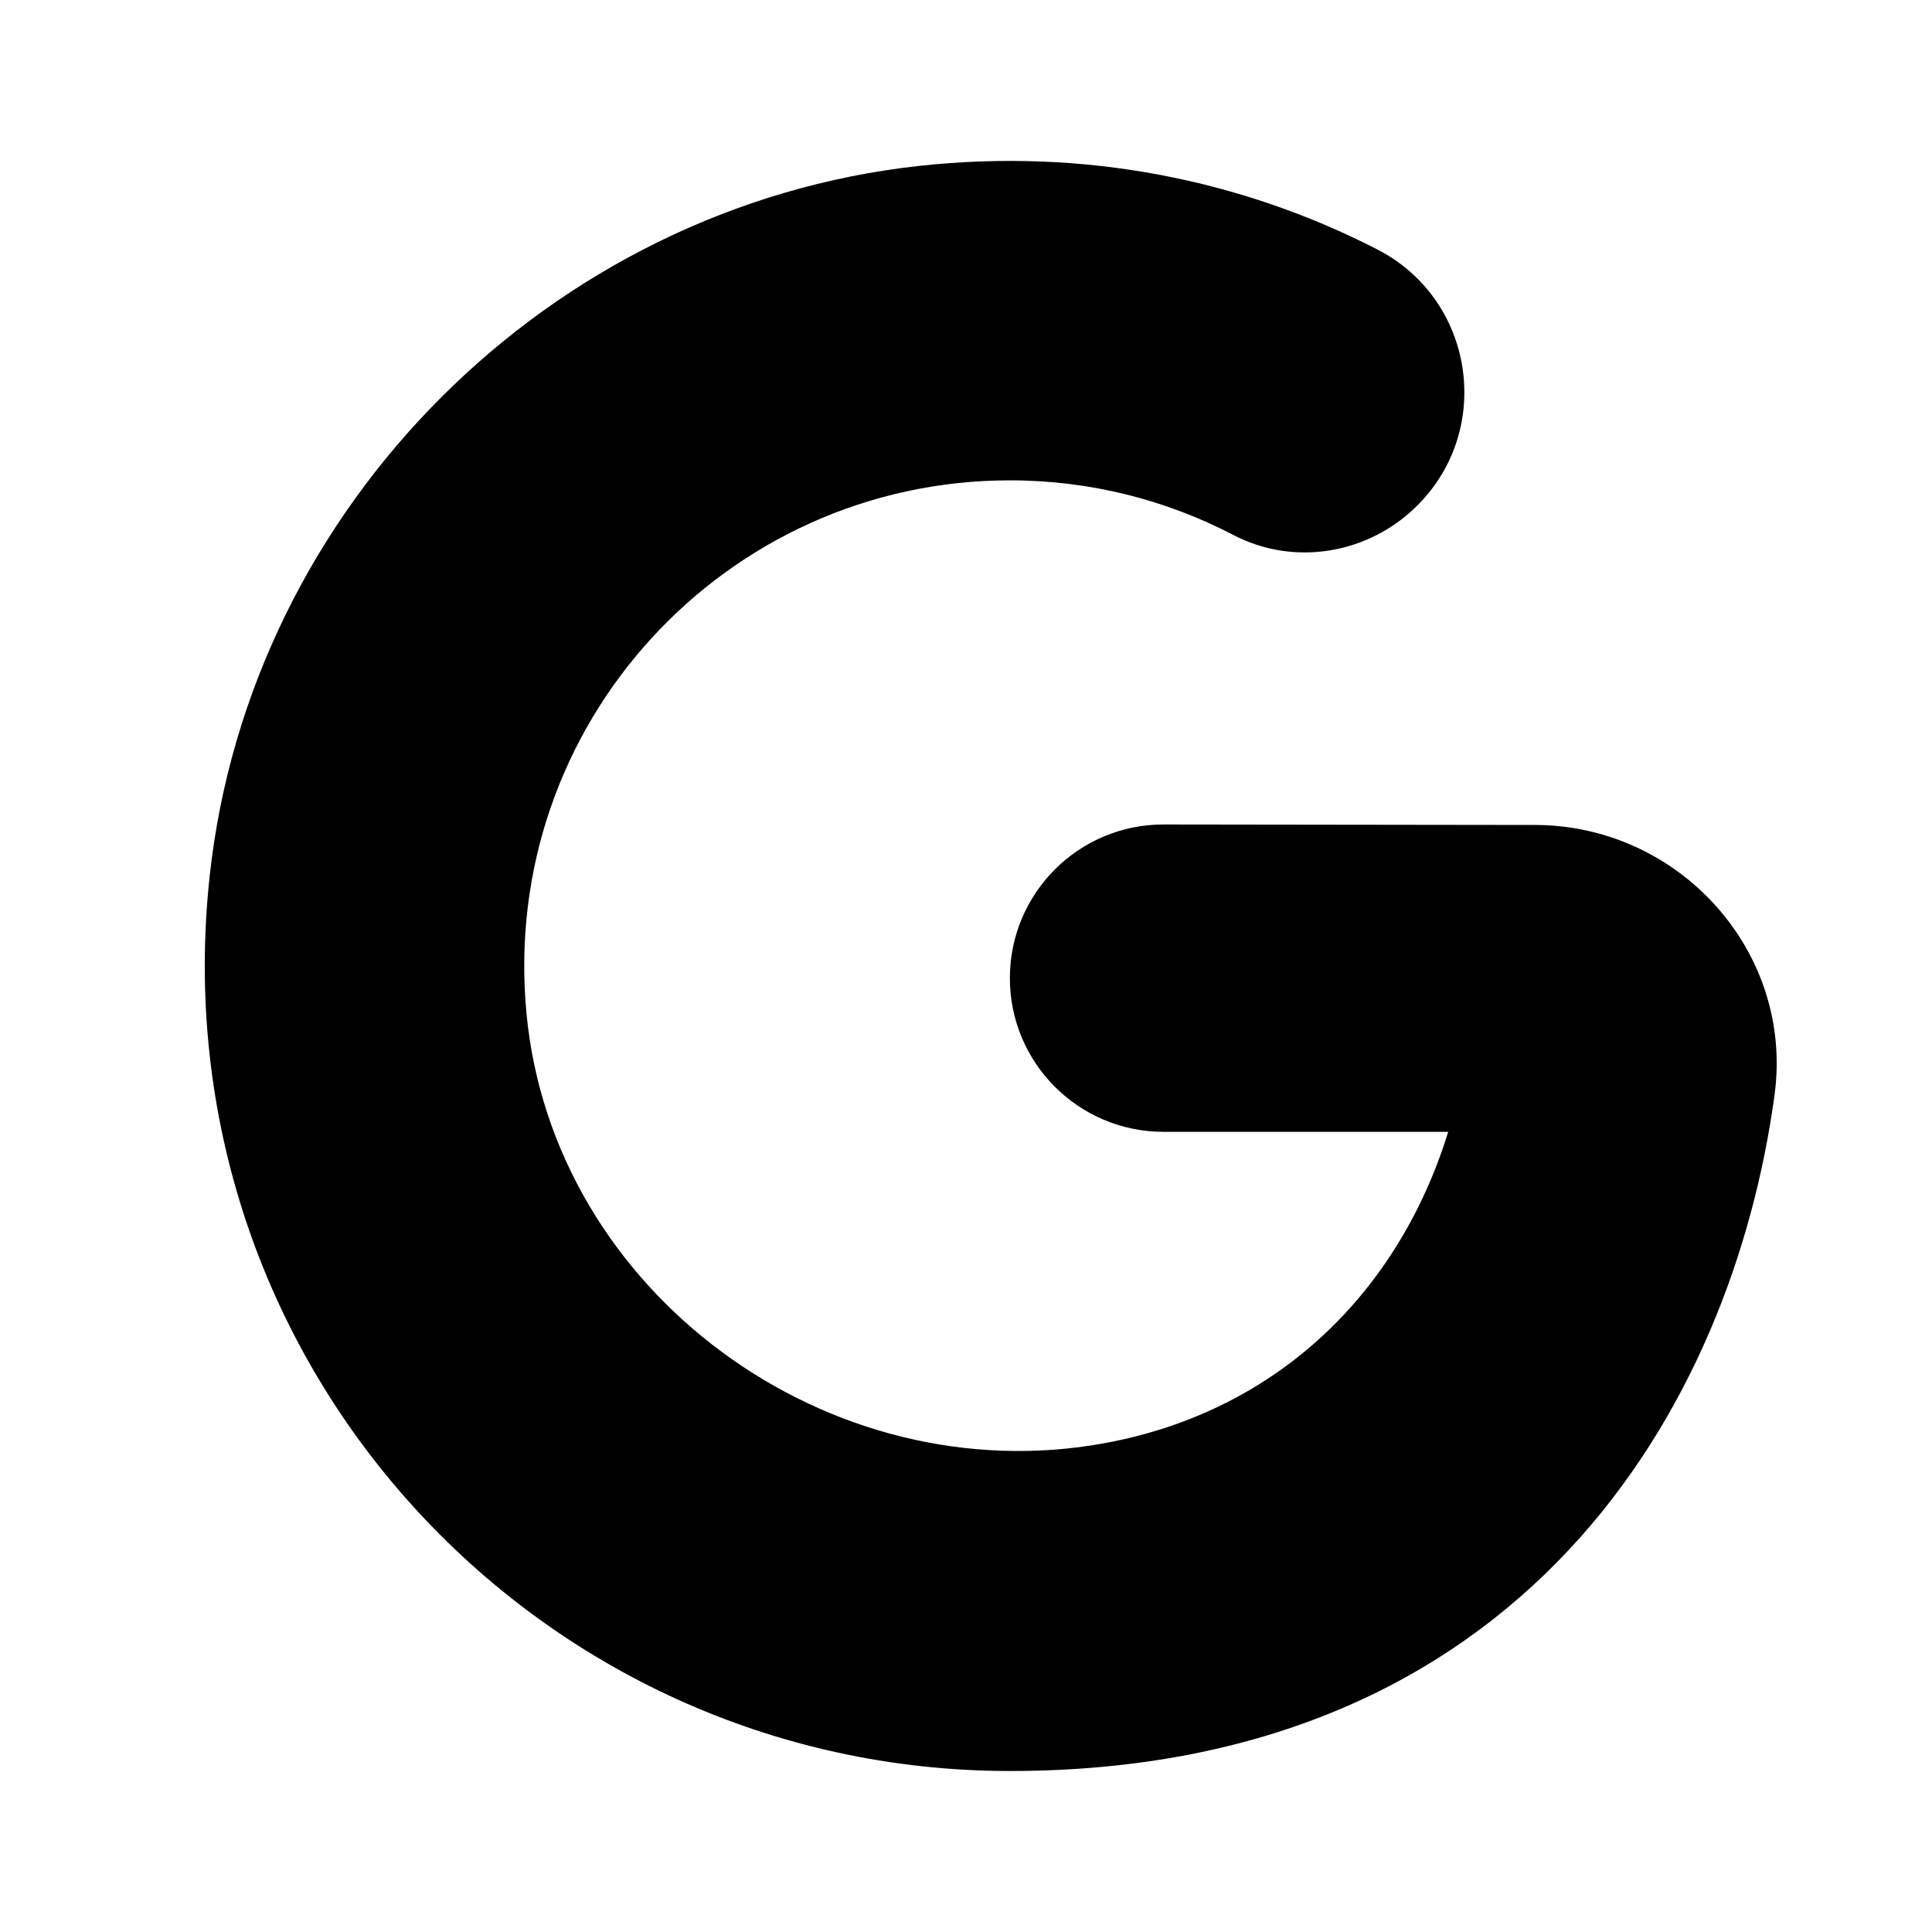
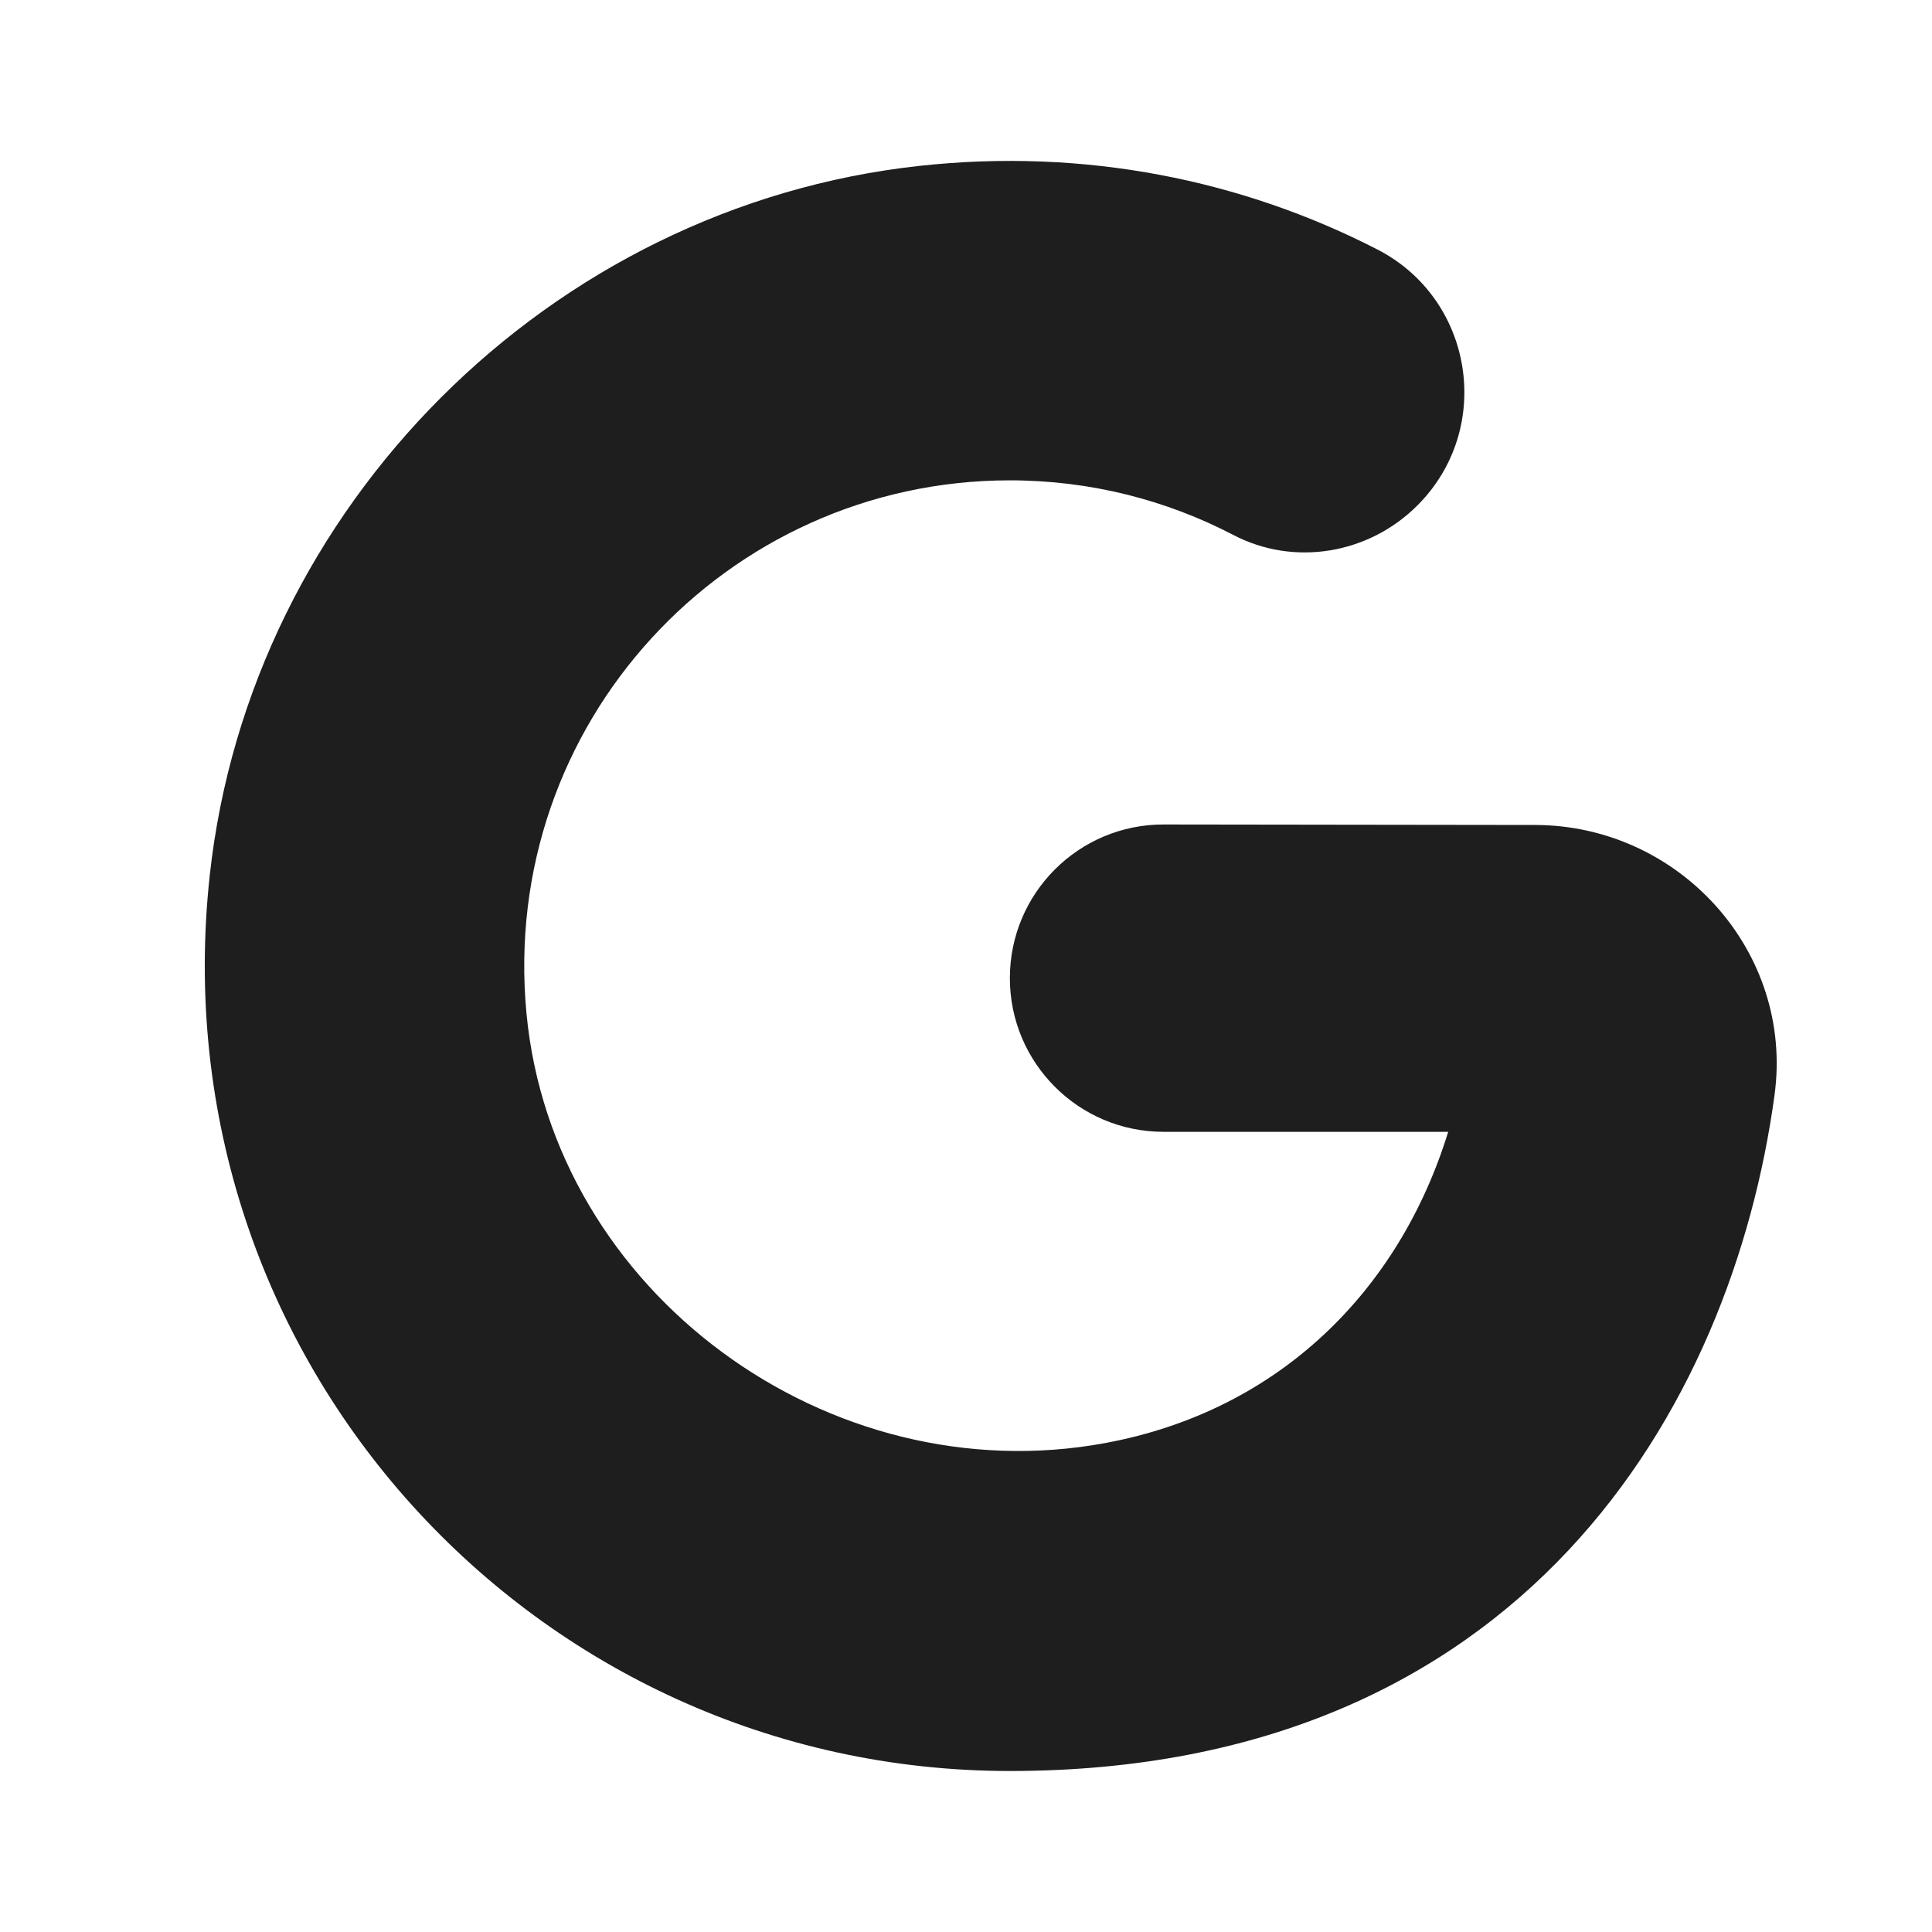
- <svg xmlns="http://www.w3.org/2000/svg" fill="#000000" viewBox="0 0 24 24" width="24px" height="24px">
+ <svg xmlns="http://www.w3.org/2000/svg" fill="#1E1E1F" viewBox="0 0 24 24" width="24px" height="24px">
  <path d="M12.545,12.151L12.545,12.151c0,1.054,0.855,1.909,1.909,1.909h3.536c-0.607,1.972-2.101,3.467-4.26,3.866 c-3.431,0.635-6.862-1.865-7.19-5.339c-0.34-3.595,2.479-6.62,6.005-6.62c1.002,0,1.946,0.246,2.777,0.679 c0.757,0.395,1.683,0.236,2.286-0.368l0,0c0.954-0.954,0.701-2.563-0.498-3.179c-1.678-0.862-3.631-1.264-5.692-1.038 c-4.583,0.502-8.31,4.226-8.812,8.809C1.945,16.9,6.649,22,12.545,22c6.368,0,8.972-4.515,9.499-8.398 c0.242-1.78-1.182-3.352-2.978-3.354l-4.61-0.006C13.401,10.24,12.545,11.095,12.545,12.151z" />
</svg>
